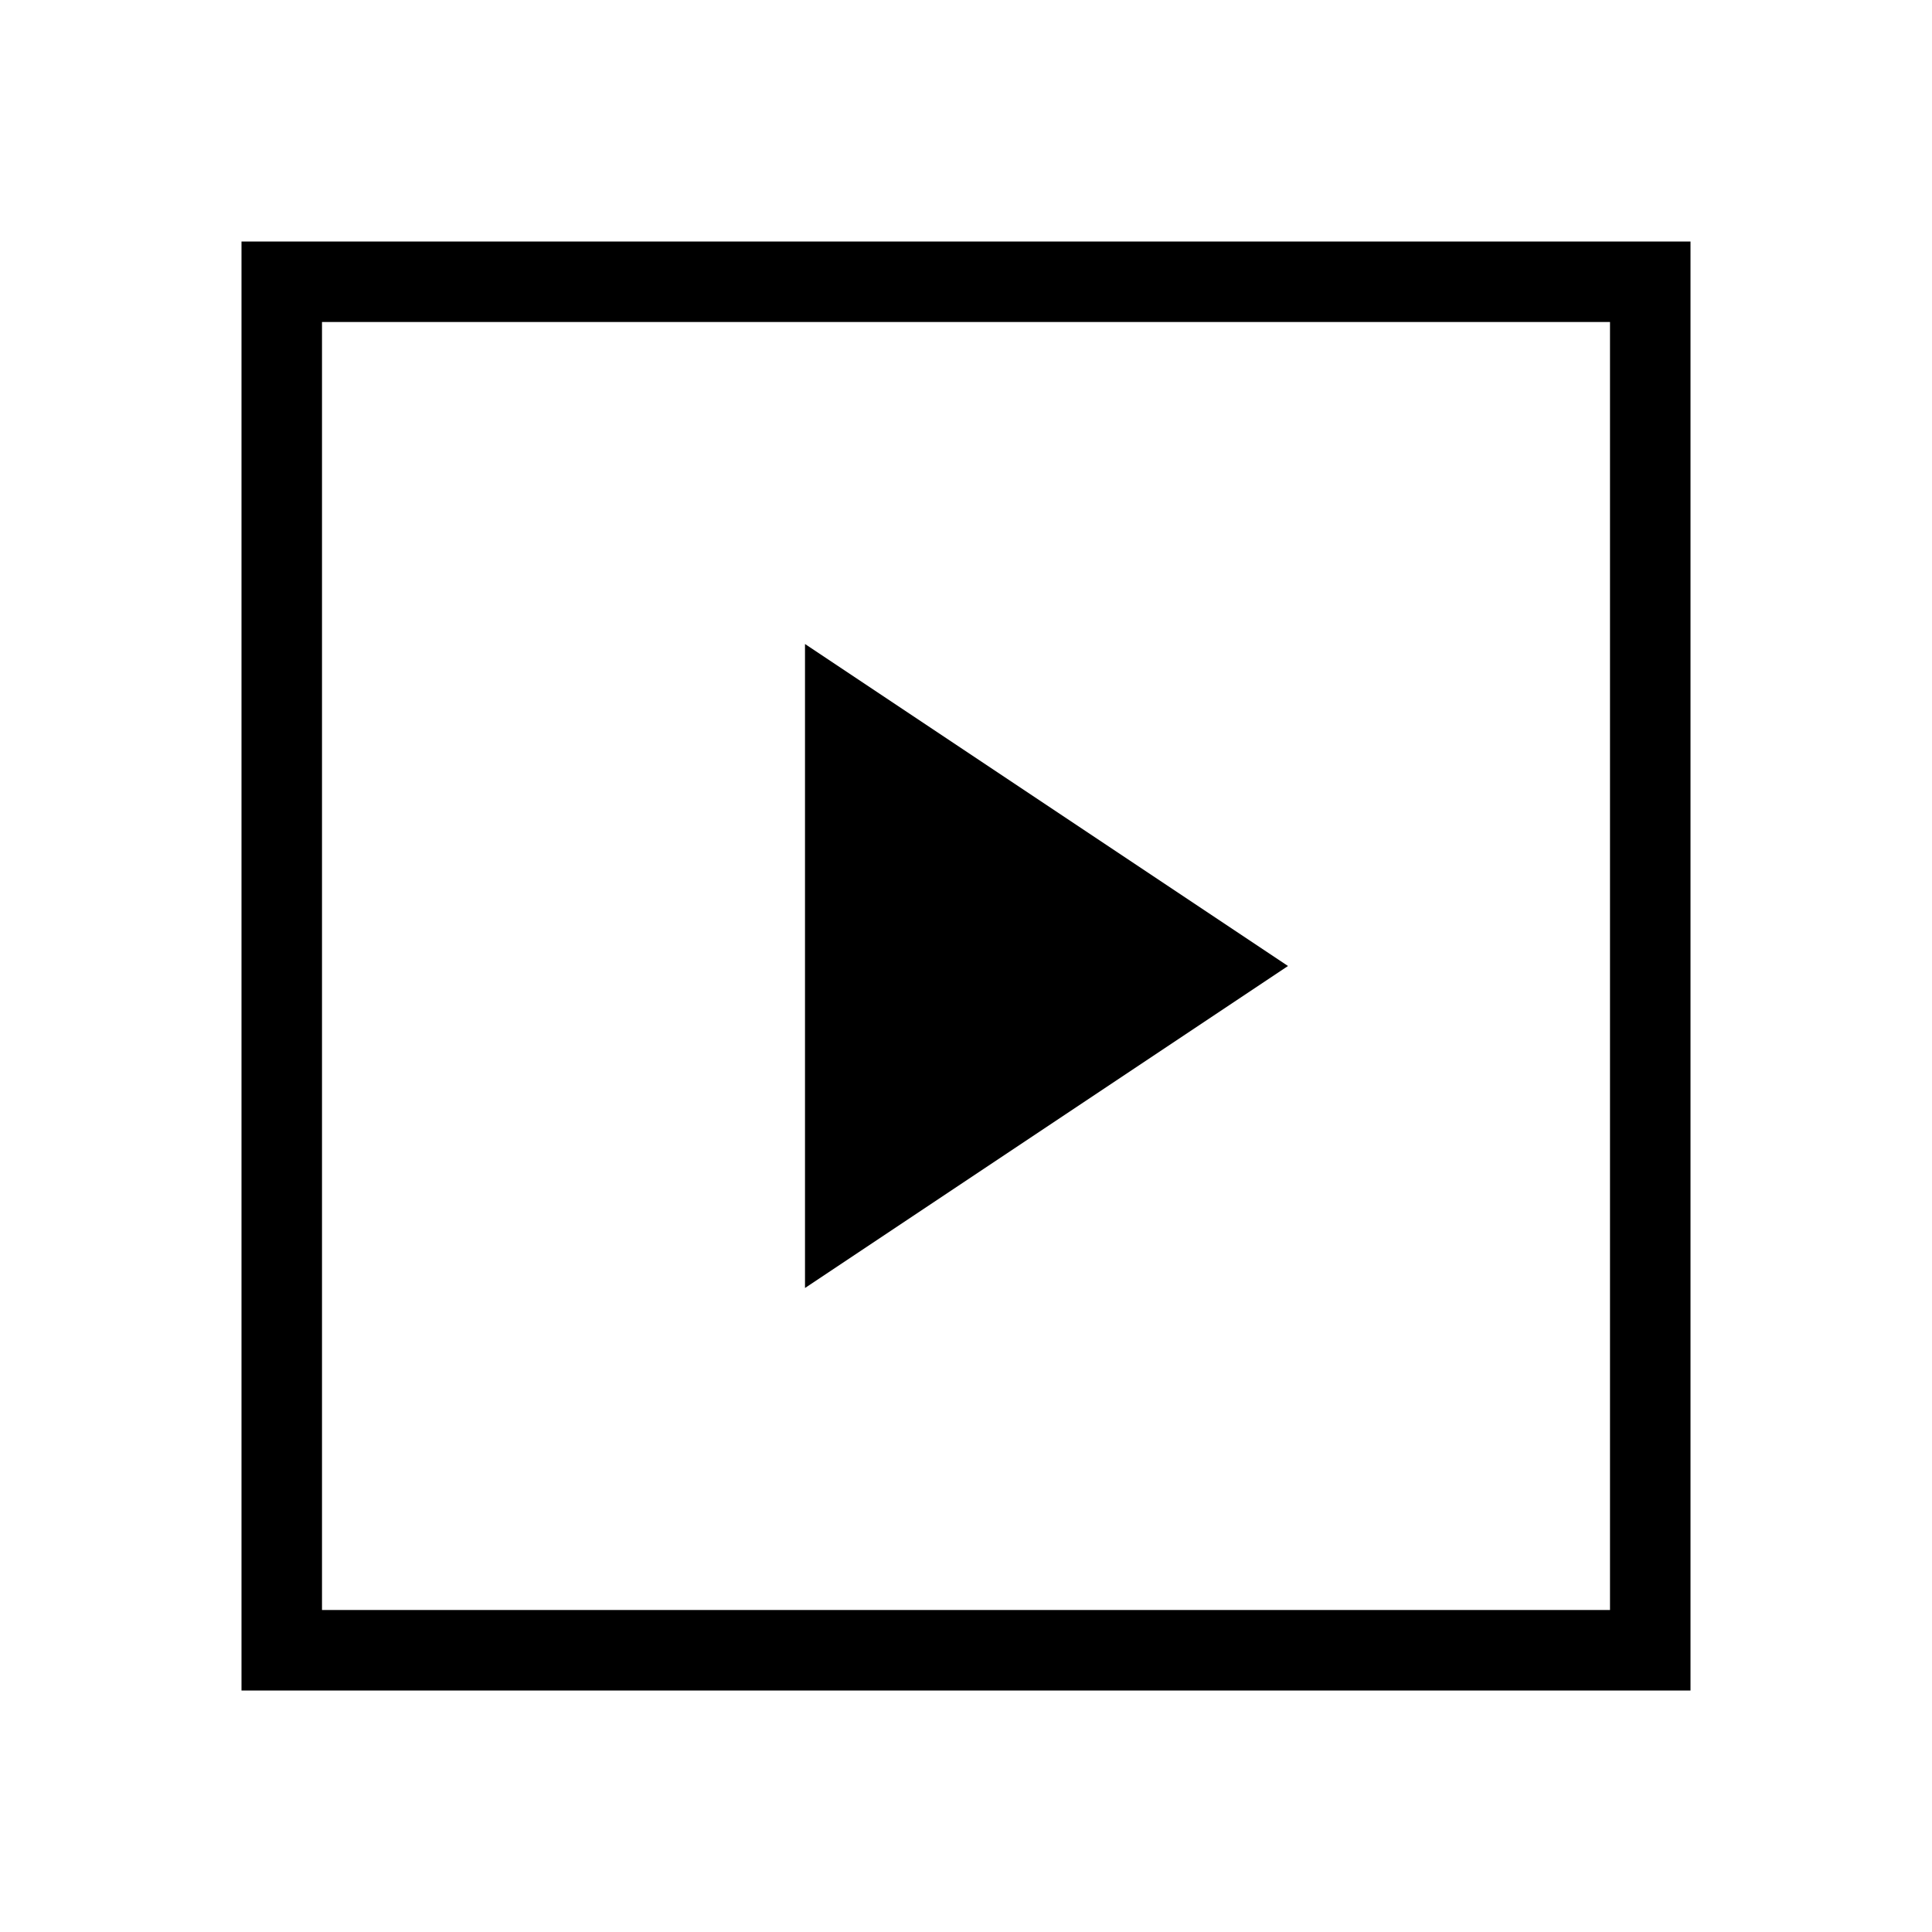
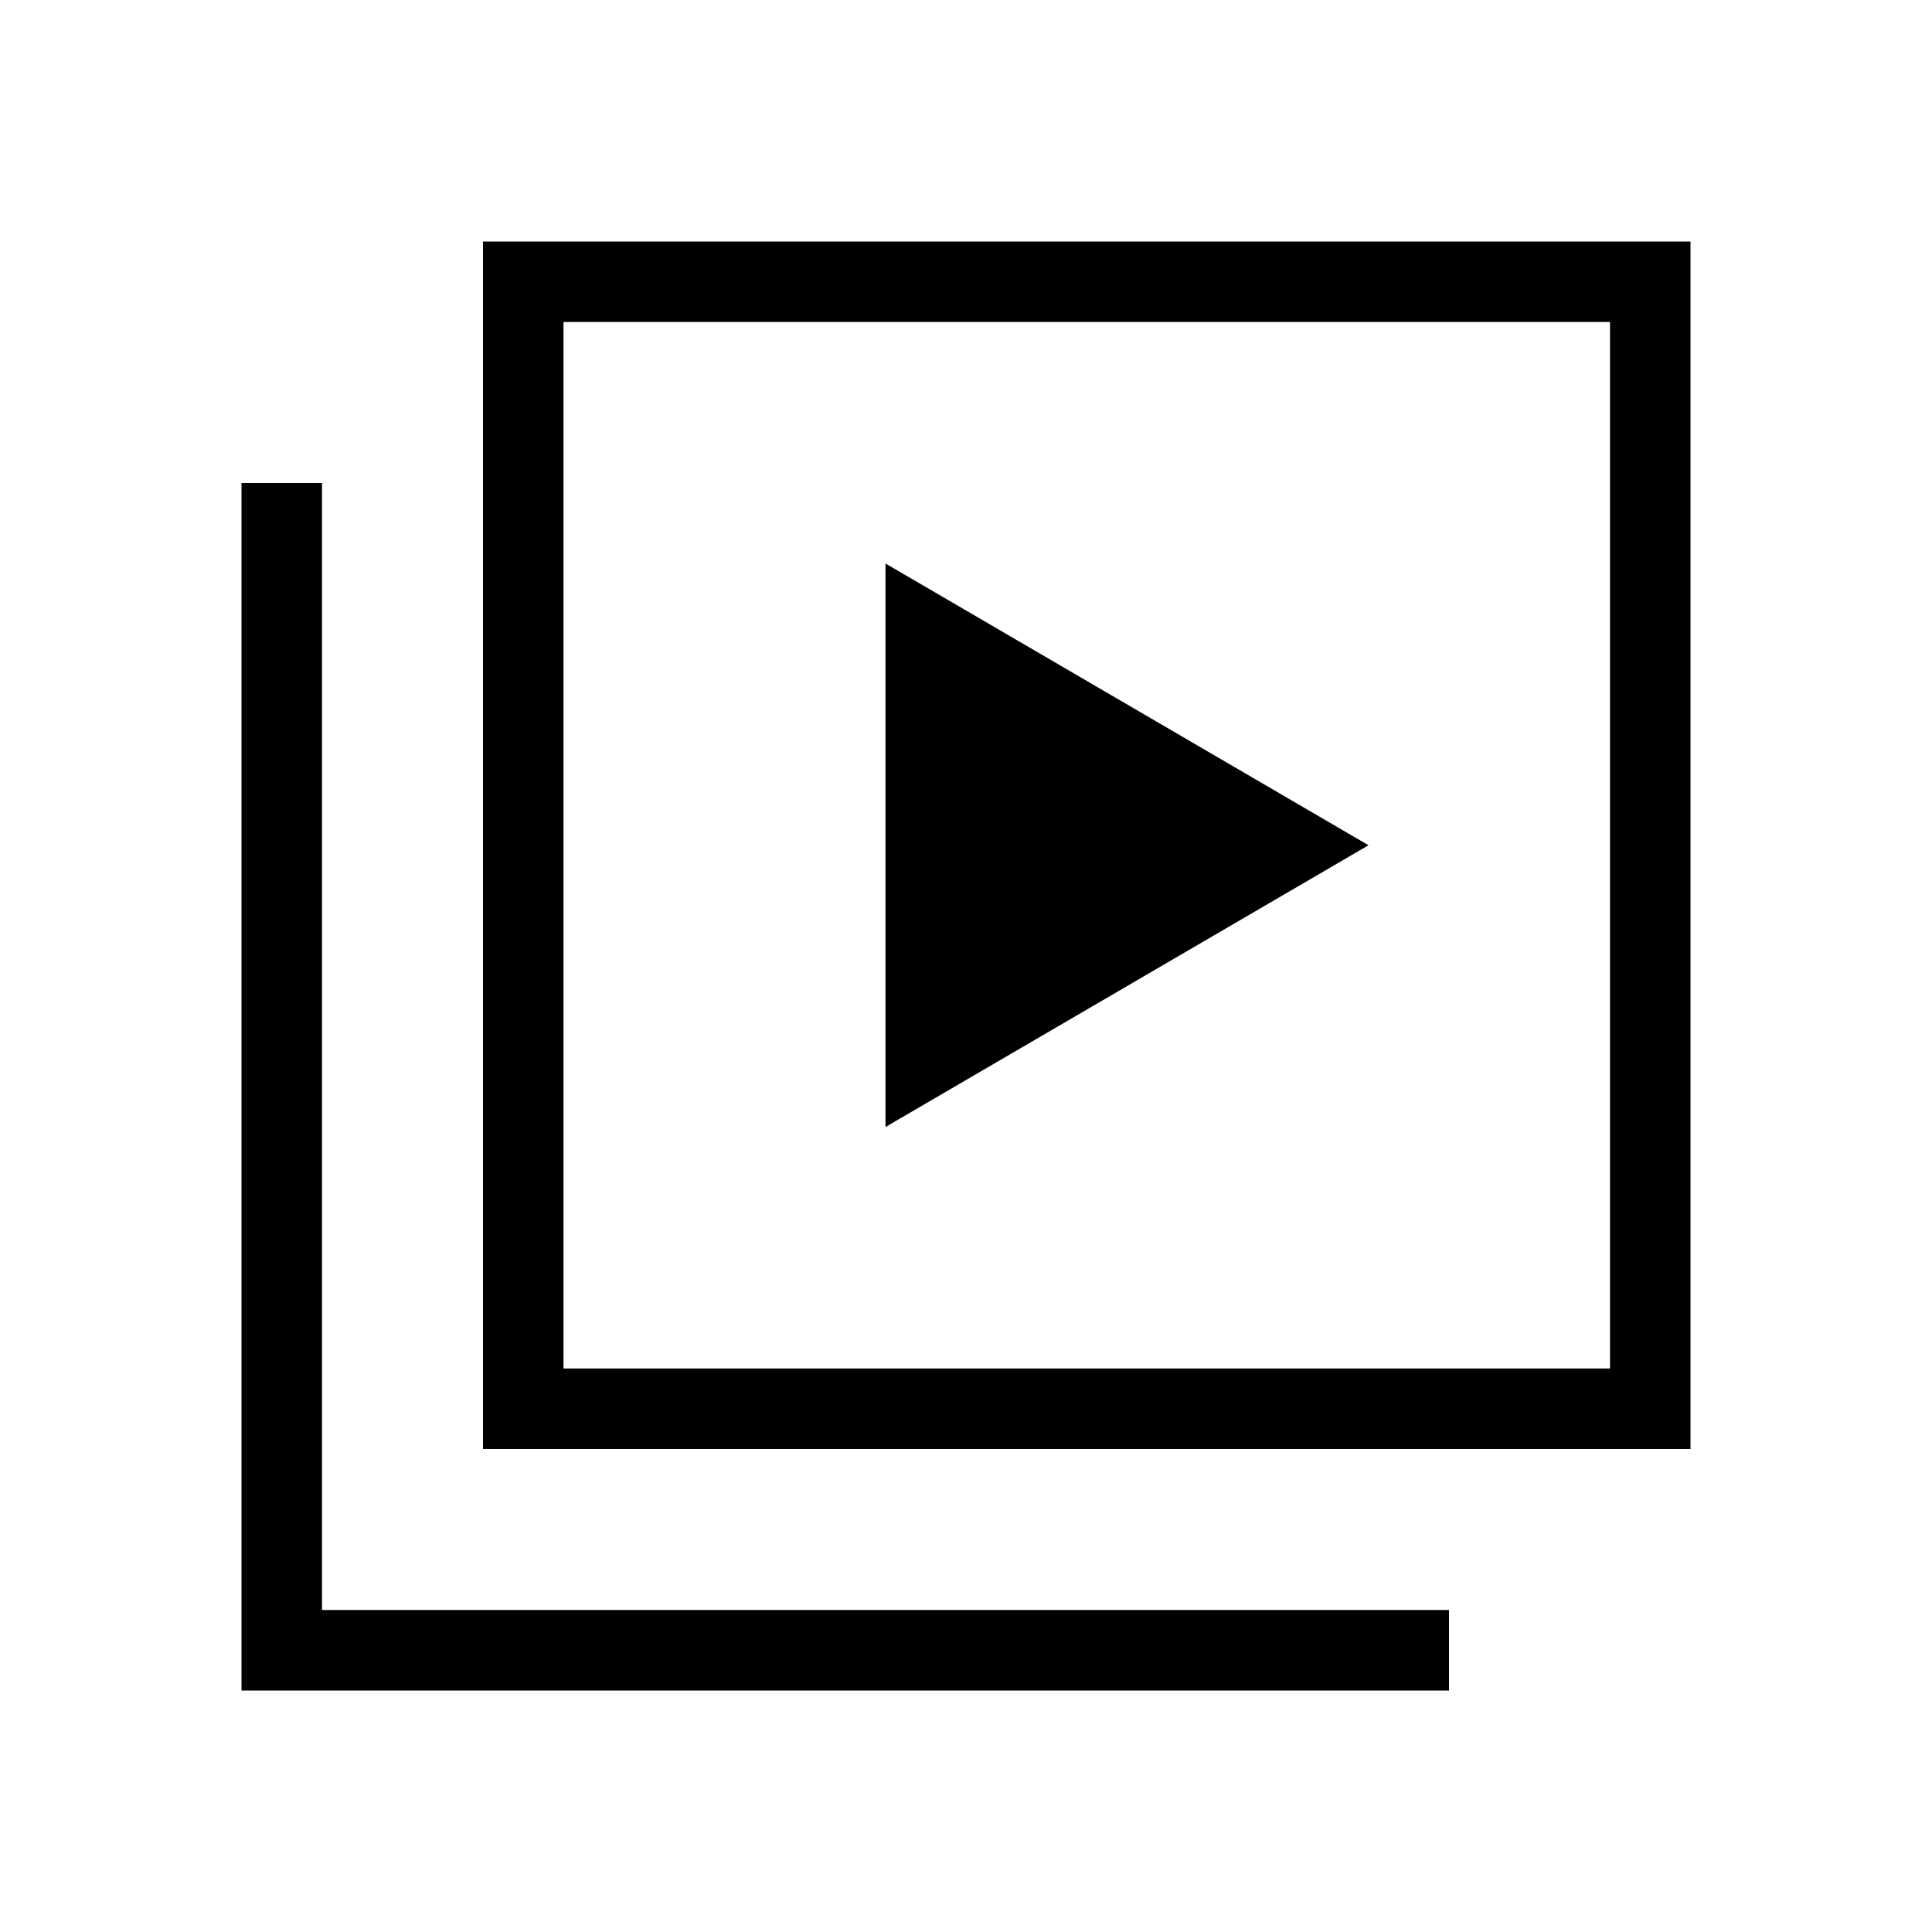
<svg xmlns="http://www.w3.org/2000/svg" enable-background="new 0 0 24 24" height="24" viewBox="0 0 24 24" width="24" focusable="false" style="pointer-events: none; display: block; width: 100%; height: 100%;">
-   <path d="m10 8 6 4-6 4V8zm11-5v18H3V3h18zm-1 1H4v16h16V4z" />
+   <path d="m11 7 6 3.5-6 3.5V7zm7 13H4V6H3v15h15v-1zm3-2H6V3h15v15zM7 17h13V4H7v13z" />
</svg>
